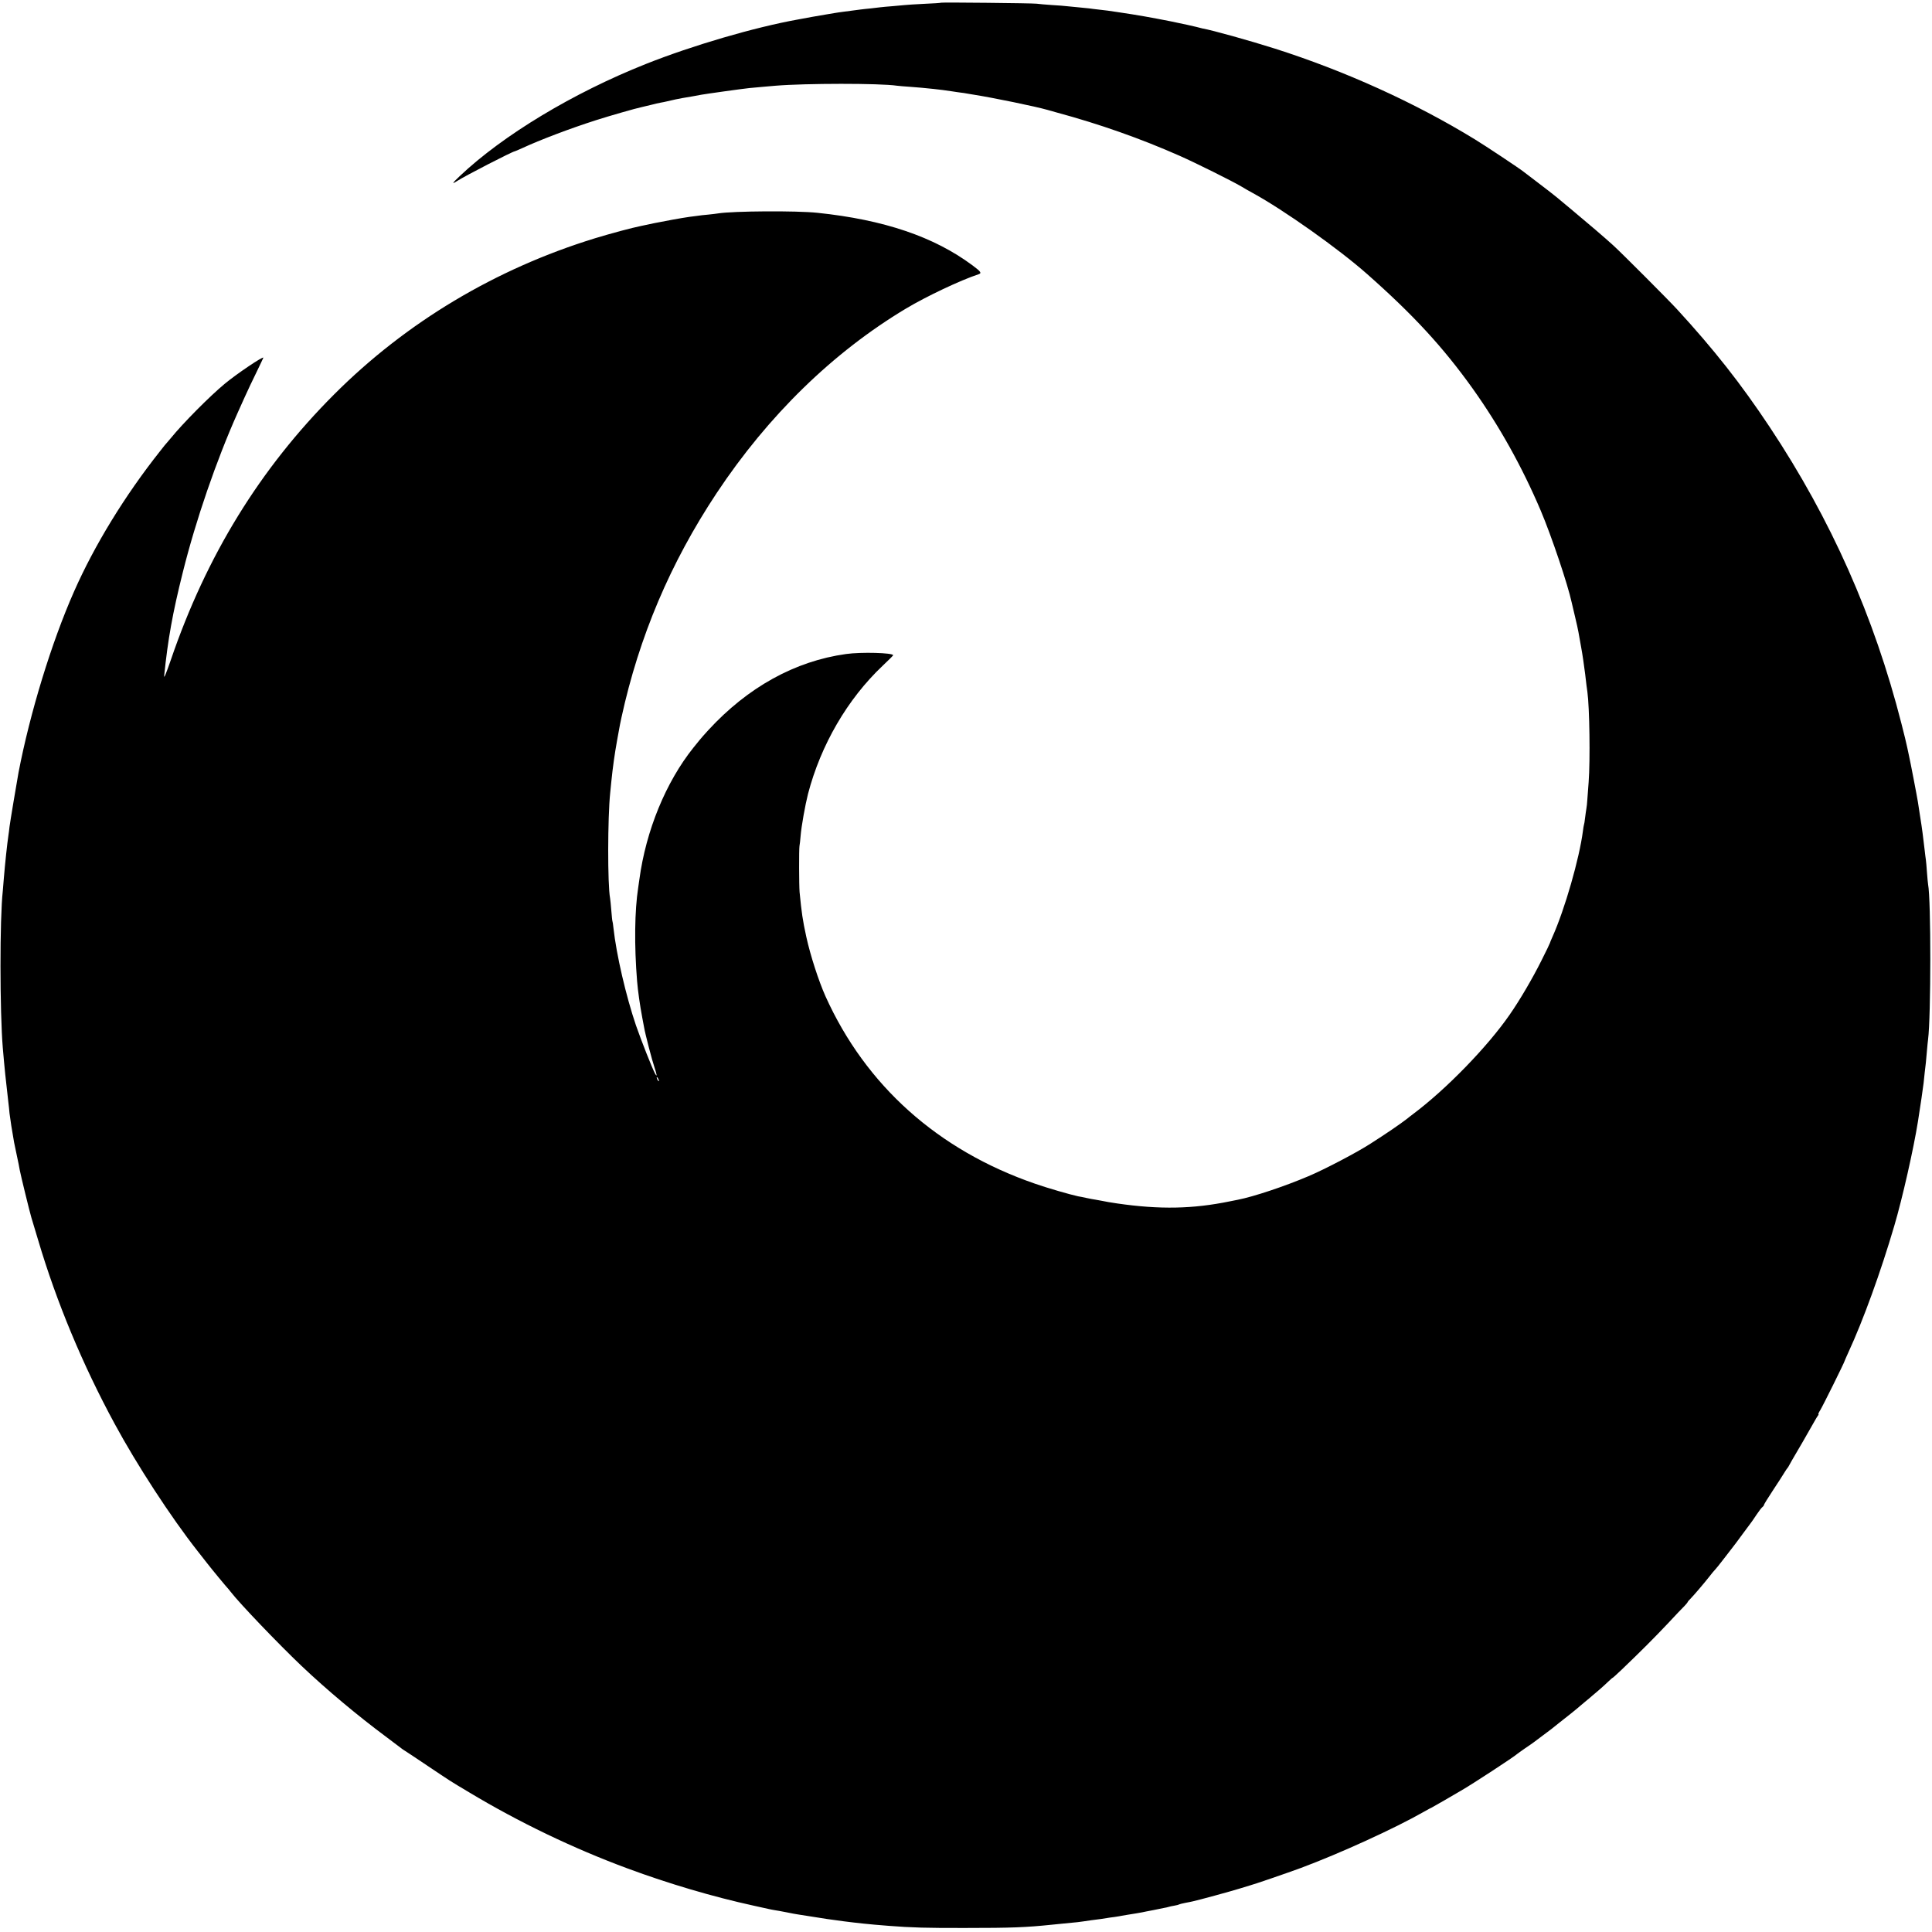
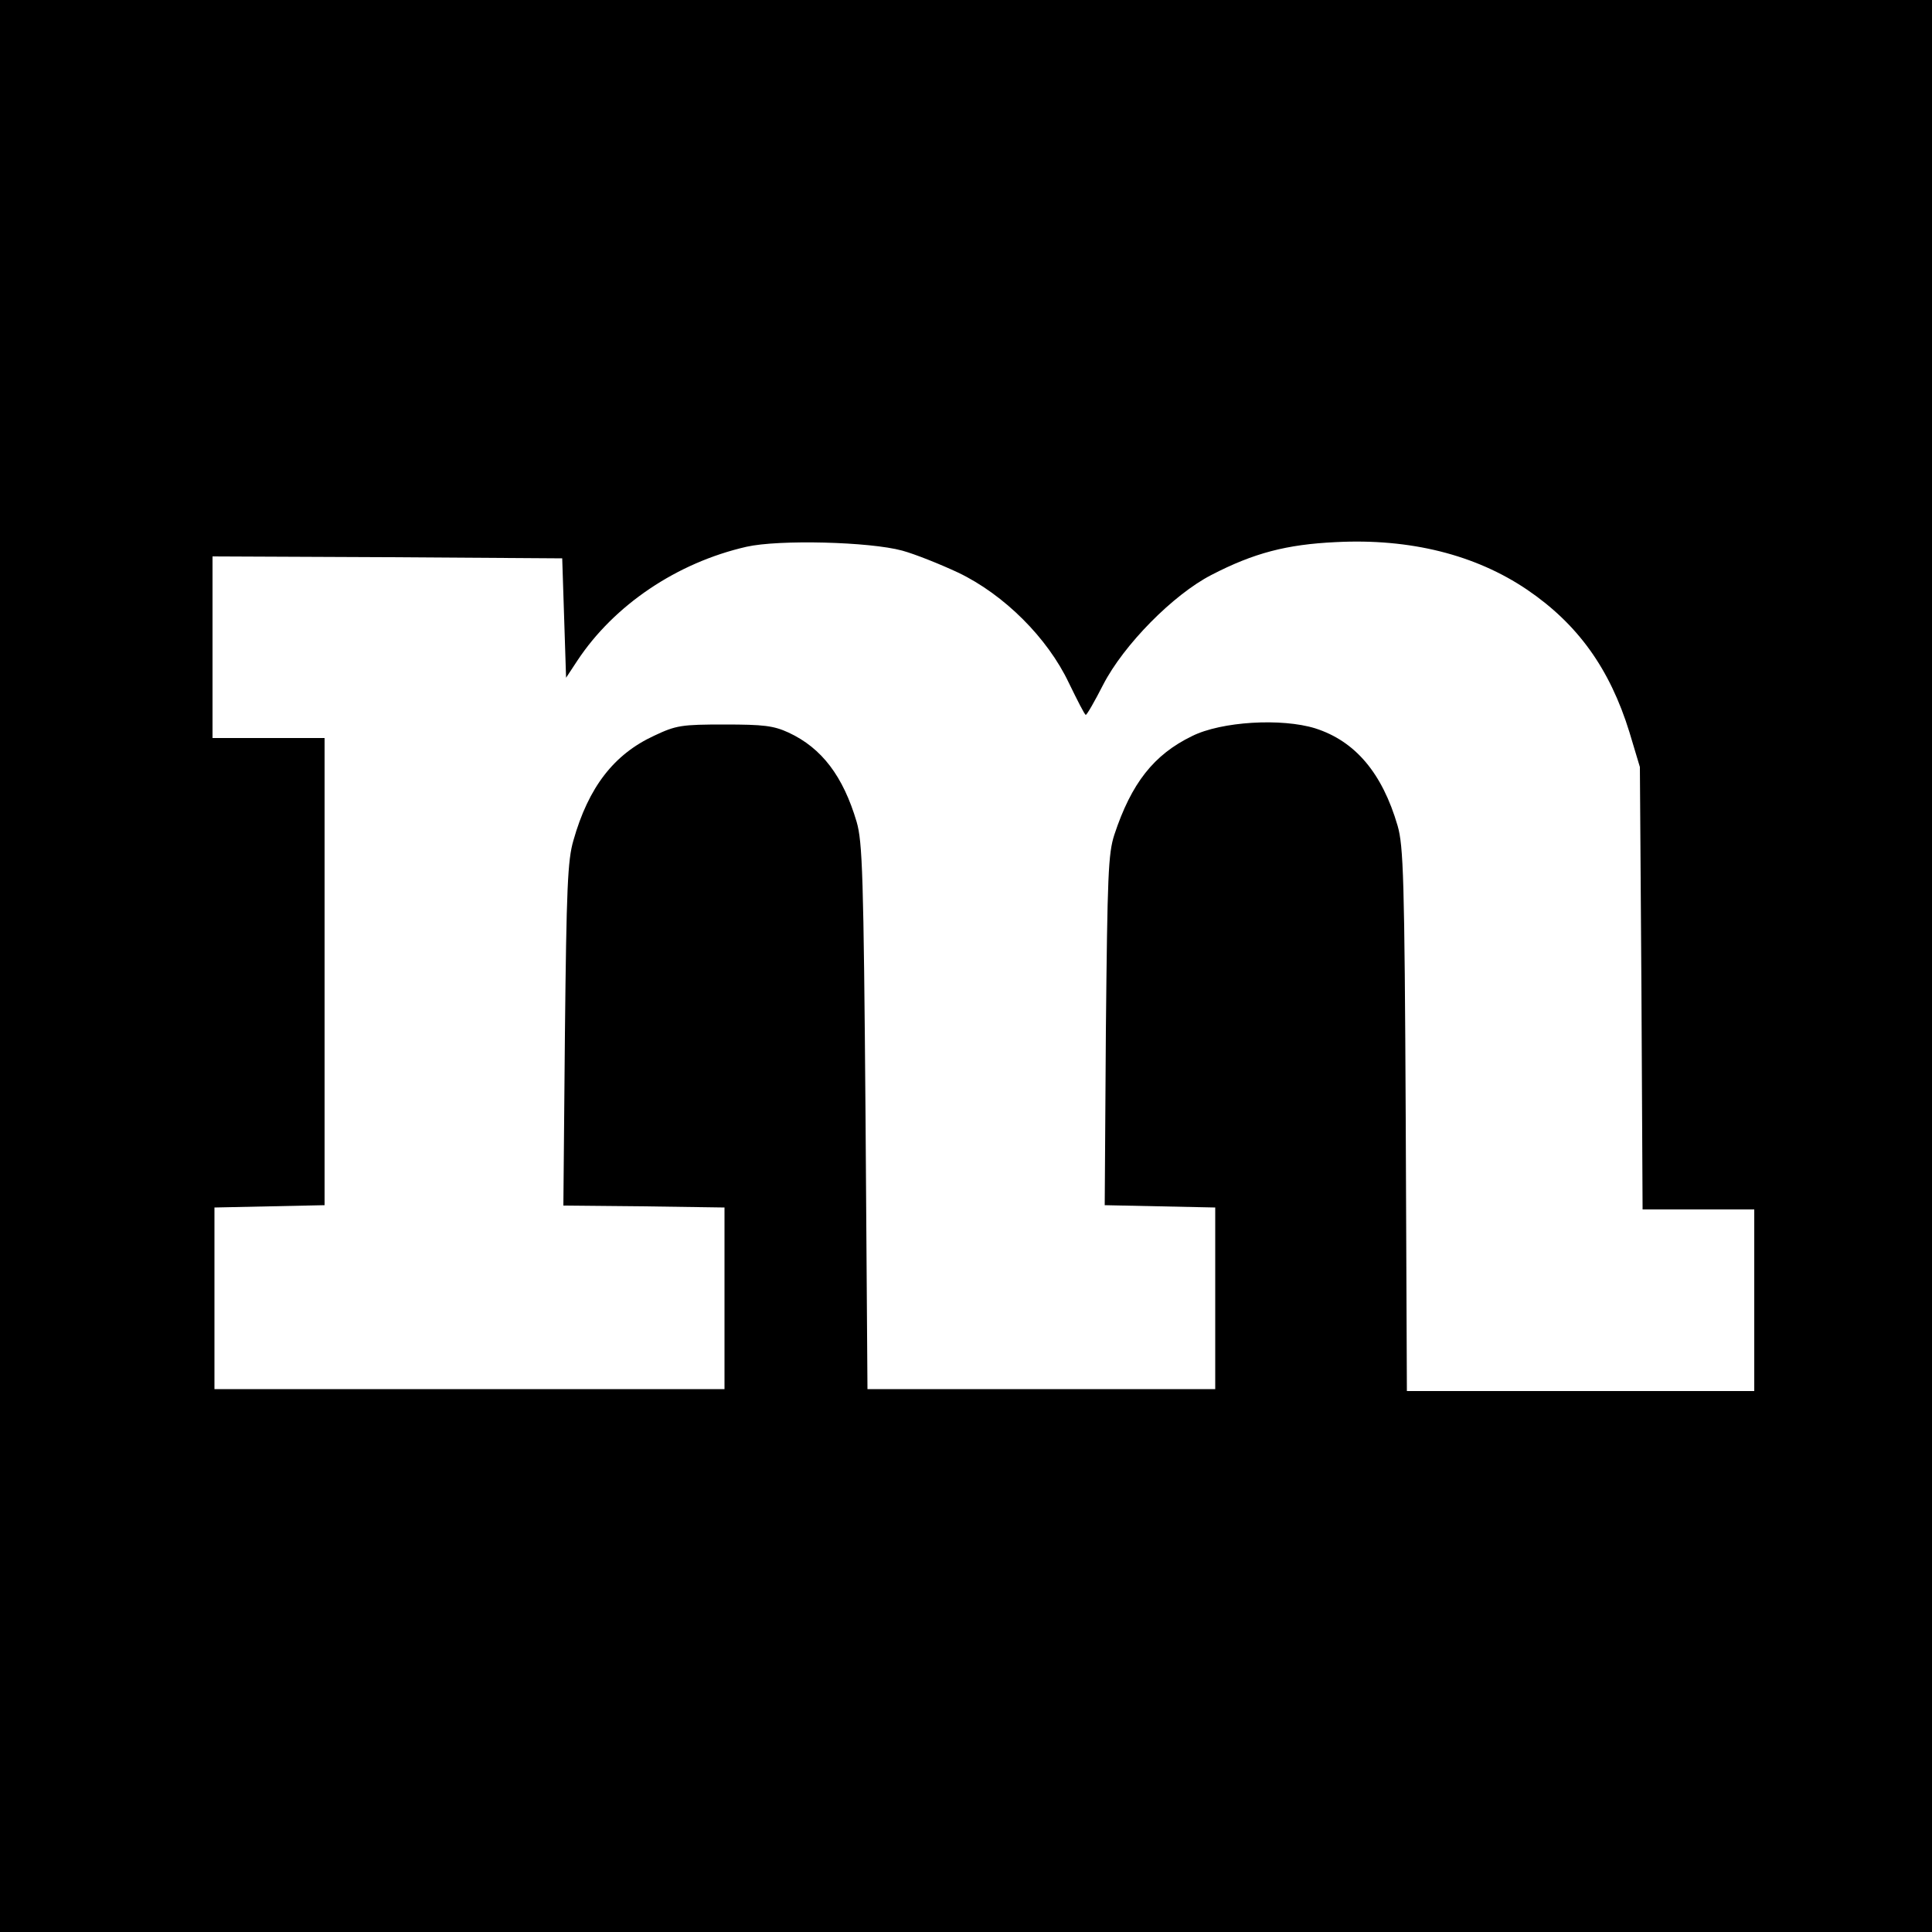
- <svg xmlns="http://www.w3.org/2000/svg" version="1.0" width="1724pt" height="1724pt" viewBox="0 0 1724 1724" preserveAspectRatio="xMidYMid meet">
-   <g transform="translate(0,1724) scale(0.1,-0.1)" fill="#000000" stroke="none">
-     <path d="M8399 17216 c-2 -2 -69 -7 -149 -10 -80 -4 -158 -9 -175 -11 -16 -2 -66 -6 -110 -10 -44 -3 -93 -8 -110 -10 -16 -2 -55 -7 -85 -10 -30 -3 -72 -7 -92 -10 -74 -10 -104 -14 -153 -20 -27 -4 -61 -8 -75 -11 -14 -2 -41 -7 -60 -10 -19 -3 -82 -14 -140 -24 -58 -11 -116 -21 -130 -24 -389 -70 -942 -232 -1357 -397 -649 -258 -1274 -635 -1660 -1000 -67 -63 -75 -77 -27 -46 70 46 500 267 518 267 2 0 33 13 68 29 155 72 426 175 658 249 115 37 359 107 405 116 11 2 47 11 80 19 33 9 74 18 90 21 17 3 39 7 50 10 64 15 114 26 145 31 50 8 141 24 170 30 37 7 367 53 425 59 28 3 82 8 120 11 39 3 90 8 115 10 265 22 933 23 1085 0 17 -2 71 -7 120 -10 91 -7 101 -8 209 -19 62 -7 95 -11 161 -21 22 -4 56 -8 75 -11 19 -2 46 -6 60 -9 14 -3 41 -7 60 -10 177 -28 550 -105 655 -135 17 -5 55 -16 85 -24 381 -103 745 -231 1098 -387 142 -63 460 -221 547 -272 28 -17 75 -44 105 -60 279 -153 766 -498 1020 -723 413 -365 677 -652 941 -1021 239 -336 439 -694 607 -1088 97 -229 243 -663 277 -822 2 -10 15 -65 29 -123 14 -58 28 -121 31 -140 3 -19 14 -82 25 -140 11 -58 26 -163 35 -235 8 -71 17 -143 20 -160 19 -138 26 -606 11 -805 -5 -63 -10 -135 -12 -160 -1 -25 -5 -58 -8 -75 -3 -16 -8 -55 -12 -85 -3 -30 -8 -58 -10 -61 -1 -3 -6 -28 -9 -55 -32 -247 -162 -698 -271 -942 -13 -29 -24 -55 -24 -58 0 -3 -33 -72 -74 -153 -79 -159 -195 -357 -285 -486 -197 -285 -565 -664 -860 -885 -18 -14 -45 -34 -59 -46 -63 -48 -176 -126 -322 -219 -118 -77 -412 -231 -555 -291 -211 -90 -490 -183 -630 -210 -11 -2 -42 -8 -70 -14 -332 -68 -624 -74 -1005 -19 -74 11 -90 14 -140 24 -14 2 -38 7 -55 10 -16 2 -52 9 -80 15 -27 6 -61 13 -75 15 -74 16 -271 73 -383 112 -867 299 -1511 875 -1871 1673 -61 137 -135 365 -171 530 -33 151 -42 215 -60 400 -5 60 -6 378 -1 410 3 14 7 54 10 90 7 87 41 276 66 375 114 437 352 847 666 1144 52 49 94 91 94 94 0 22 -286 30 -420 11 -455 -63 -877 -296 -1230 -680 -30 -33 -64 -71 -75 -85 -11 -13 -36 -45 -56 -69 -247 -308 -425 -741 -484 -1180 -3 -25 -8 -56 -10 -70 -32 -205 -36 -515 -10 -835 7 -86 25 -214 46 -325 6 -30 13 -68 16 -85 10 -61 73 -302 93 -359 23 -69 26 -93 4 -54 -26 50 -121 290 -169 428 -89 262 -175 631 -201 870 -3 30 -7 57 -9 60 -2 3 -6 46 -10 95 -4 50 -9 99 -11 110 -23 120 -22 719 1 940 2 22 7 67 10 100 13 127 29 243 51 365 9 47 17 96 20 110 2 14 11 57 19 95 158 725 437 1382 850 2005 460 693 1039 1257 1690 1647 181 108 484 252 648 306 29 10 20 23 -55 79 -344 256 -791 407 -1383 469 -189 20 -750 16 -885 -5 -14 -3 -54 -7 -90 -11 -36 -3 -80 -8 -97 -11 -18 -2 -50 -6 -70 -9 -72 -10 -218 -37 -313 -56 -52 -11 -105 -22 -118 -25 -85 -17 -267 -66 -412 -110 -888 -273 -1684 -749 -2327 -1392 -662 -662 -1141 -1440 -1459 -2372 -43 -124 -62 -170 -59 -140 33 323 75 559 166 922 116 466 300 1000 489 1423 10 22 38 85 63 140 25 55 72 156 106 224 33 69 61 127 61 129 0 16 -238 -144 -345 -233 -133 -110 -373 -352 -481 -485 -16 -19 -31 -37 -34 -40 -4 -3 -31 -36 -61 -75 -315 -397 -587 -842 -769 -1255 -200 -452 -393 -1083 -495 -1615 -15 -83 -75 -440 -80 -482 -3 -26 -7 -61 -10 -78 -11 -74 -30 -251 -41 -385 -3 -41 -7 -91 -9 -110 -28 -243 -27 -1079 0 -1401 17 -197 25 -273 50 -489 3 -25 8 -67 10 -95 5 -44 24 -167 41 -260 3 -16 14 -70 25 -120 11 -49 22 -106 25 -125 7 -40 90 -380 104 -425 5 -16 33 -108 61 -203 162 -547 396 -1110 682 -1637 196 -363 502 -833 738 -1133 33 -42 72 -92 87 -111 40 -52 175 -215 182 -221 3 -3 16 -18 28 -34 80 -104 426 -465 633 -662 227 -215 500 -443 750 -629 73 -55 136 -102 139 -105 3 -3 12 -9 21 -15 9 -5 104 -68 211 -140 223 -149 192 -130 373 -238 444 -267 931 -501 1415 -680 367 -136 763 -253 1125 -332 66 -15 129 -29 140 -31 11 -3 32 -6 47 -9 14 -2 61 -10 105 -19 43 -9 92 -18 108 -20 104 -17 225 -36 255 -40 133 -19 191 -26 235 -31 28 -3 68 -7 90 -10 42 -5 147 -14 225 -20 200 -16 346 -20 685 -19 412 0 538 5 770 29 33 4 78 8 100 10 121 11 162 16 185 20 14 2 44 7 68 10 67 8 116 15 137 19 11 2 43 7 70 10 28 4 57 9 65 11 8 2 32 6 53 9 62 10 108 17 131 22 11 3 55 11 96 19 41 8 85 17 98 20 13 2 31 6 40 9 9 3 32 8 51 11 19 3 38 8 42 11 4 2 29 9 56 14 26 5 58 11 69 14 47 10 334 88 414 113 47 15 90 28 95 29 27 6 336 112 452 155 352 131 842 355 1101 503 35 20 65 36 67 36 1 0 54 30 116 66 63 37 128 74 144 84 100 57 482 307 505 330 3 3 34 25 70 50 36 24 70 48 75 52 6 5 42 32 80 60 39 29 75 56 80 60 6 5 39 31 75 60 73 57 137 108 154 123 6 6 38 32 71 60 33 27 65 54 71 60 7 5 33 28 59 50 25 22 62 55 81 74 19 18 34 31 34 29 0 -2 37 31 83 75 170 163 283 276 406 406 69 74 138 147 154 162 15 16 27 31 27 33 0 3 10 16 23 28 34 35 121 137 169 198 23 30 48 60 54 65 6 6 42 50 80 100 38 49 75 97 81 105 7 8 44 58 82 110 39 52 74 100 78 105 5 6 26 37 48 70 22 33 46 64 53 68 6 4 12 12 12 17 0 5 35 62 78 127 43 65 89 136 102 158 13 22 27 42 30 45 4 3 9 12 13 20 4 8 17 31 29 52 24 39 161 276 198 343 12 22 27 46 32 53 6 6 8 12 4 12 -3 0 4 17 17 37 22 35 217 429 217 438 0 2 16 38 35 80 130 281 288 716 408 1125 72 243 173 689 212 935 22 139 45 297 50 340 3 28 7 70 10 95 3 25 7 63 10 85 2 22 7 72 10 110 3 39 8 84 10 100 26 203 27 1247 0 1384 -2 10 -6 57 -10 107 -3 49 -8 100 -10 114 -2 14 -7 50 -10 80 -14 121 -23 194 -41 305 -7 50 -16 108 -20 130 -6 40 -67 357 -78 405 -3 14 -11 50 -17 80 -6 30 -29 125 -51 210 -244 958 -629 1825 -1176 2649 -259 390 -500 695 -827 1051 -80 87 -494 502 -570 571 -71 65 -235 205 -360 309 -49 41 -115 95 -144 120 -30 25 -107 84 -170 132 -64 48 -121 92 -126 96 -33 27 -338 230 -435 289 -534 327 -1156 609 -1783 809 -227 72 -560 165 -647 180 -14 3 -38 9 -55 14 -16 5 -120 27 -230 50 -183 36 -283 54 -465 81 -36 5 -78 11 -95 14 -16 2 -55 7 -85 10 -30 3 -66 8 -80 10 -14 2 -59 6 -100 10 -41 4 -87 9 -103 10 -15 2 -73 7 -130 10 -56 4 -118 9 -137 12 -41 5 -846 13 -851 9z m-2519 -9621 c0 -5 -5 -3 -10 5 -5 8 -10 20 -10 25 0 6 5 3 10 -5 5 -8 10 -19 10 -25z" />
+ <svg xmlns="http://www.w3.org/2000/svg" version="1.0" width="500pt" height="500pt" viewBox="0 0 500 500" preserveAspectRatio="xMidYMid meet">
+   <g transform="translate(0,500) scale(0.1,-0.1)" fill="#000000" stroke="none">
+     <path d="M0 2500 l0 -2500 2500 0 2500 0 0 2500 0 2500 -2500 0 -2500 0 0 -2500z m2335 1075 c33 -9 98 -35 145 -57 119 -57 231 -169 286 -285 22 -45 41 -83 44 -83 3 0 23 35 45 78 53 103 181 233 280 284 110 57 195 79 322 85 193 10 362 -33 495 -123 131 -89 214 -204 265 -369 l27 -90 4 -572 3 -573 145 0 144 0 0 -235 0 -235 -450 0 -449 0 -3 703 c-3 625 -6 708 -21 760 -40 137 -110 219 -213 252 -87 27 -243 18 -319 -20 -99 -48 -157 -122 -201 -255 -16 -49 -18 -104 -22 -507 l-3 -452 143 -3 143 -3 0 -235 0 -235 -450 0 -450 0 -5 705 c-5 627 -8 711 -23 763 -35 118 -90 191 -176 231 -39 18 -65 21 -166 21 -111 0 -125 -2 -182 -29 -104 -48 -170 -133 -209 -271 -15 -51 -18 -123 -22 -502 l-4 -443 209 -2 208 -3 0 -235 0 -235 -660 0 -660 0 0 235 0 235 142 3 143 3 0 604 0 605 -145 0 -145 0 0 235 0 235 453 -2 452 -3 5 -154 5 -155 29 44 c95 144 258 254 438 295 84 19 319 13 403 -10z" />
  </g>
</svg>
